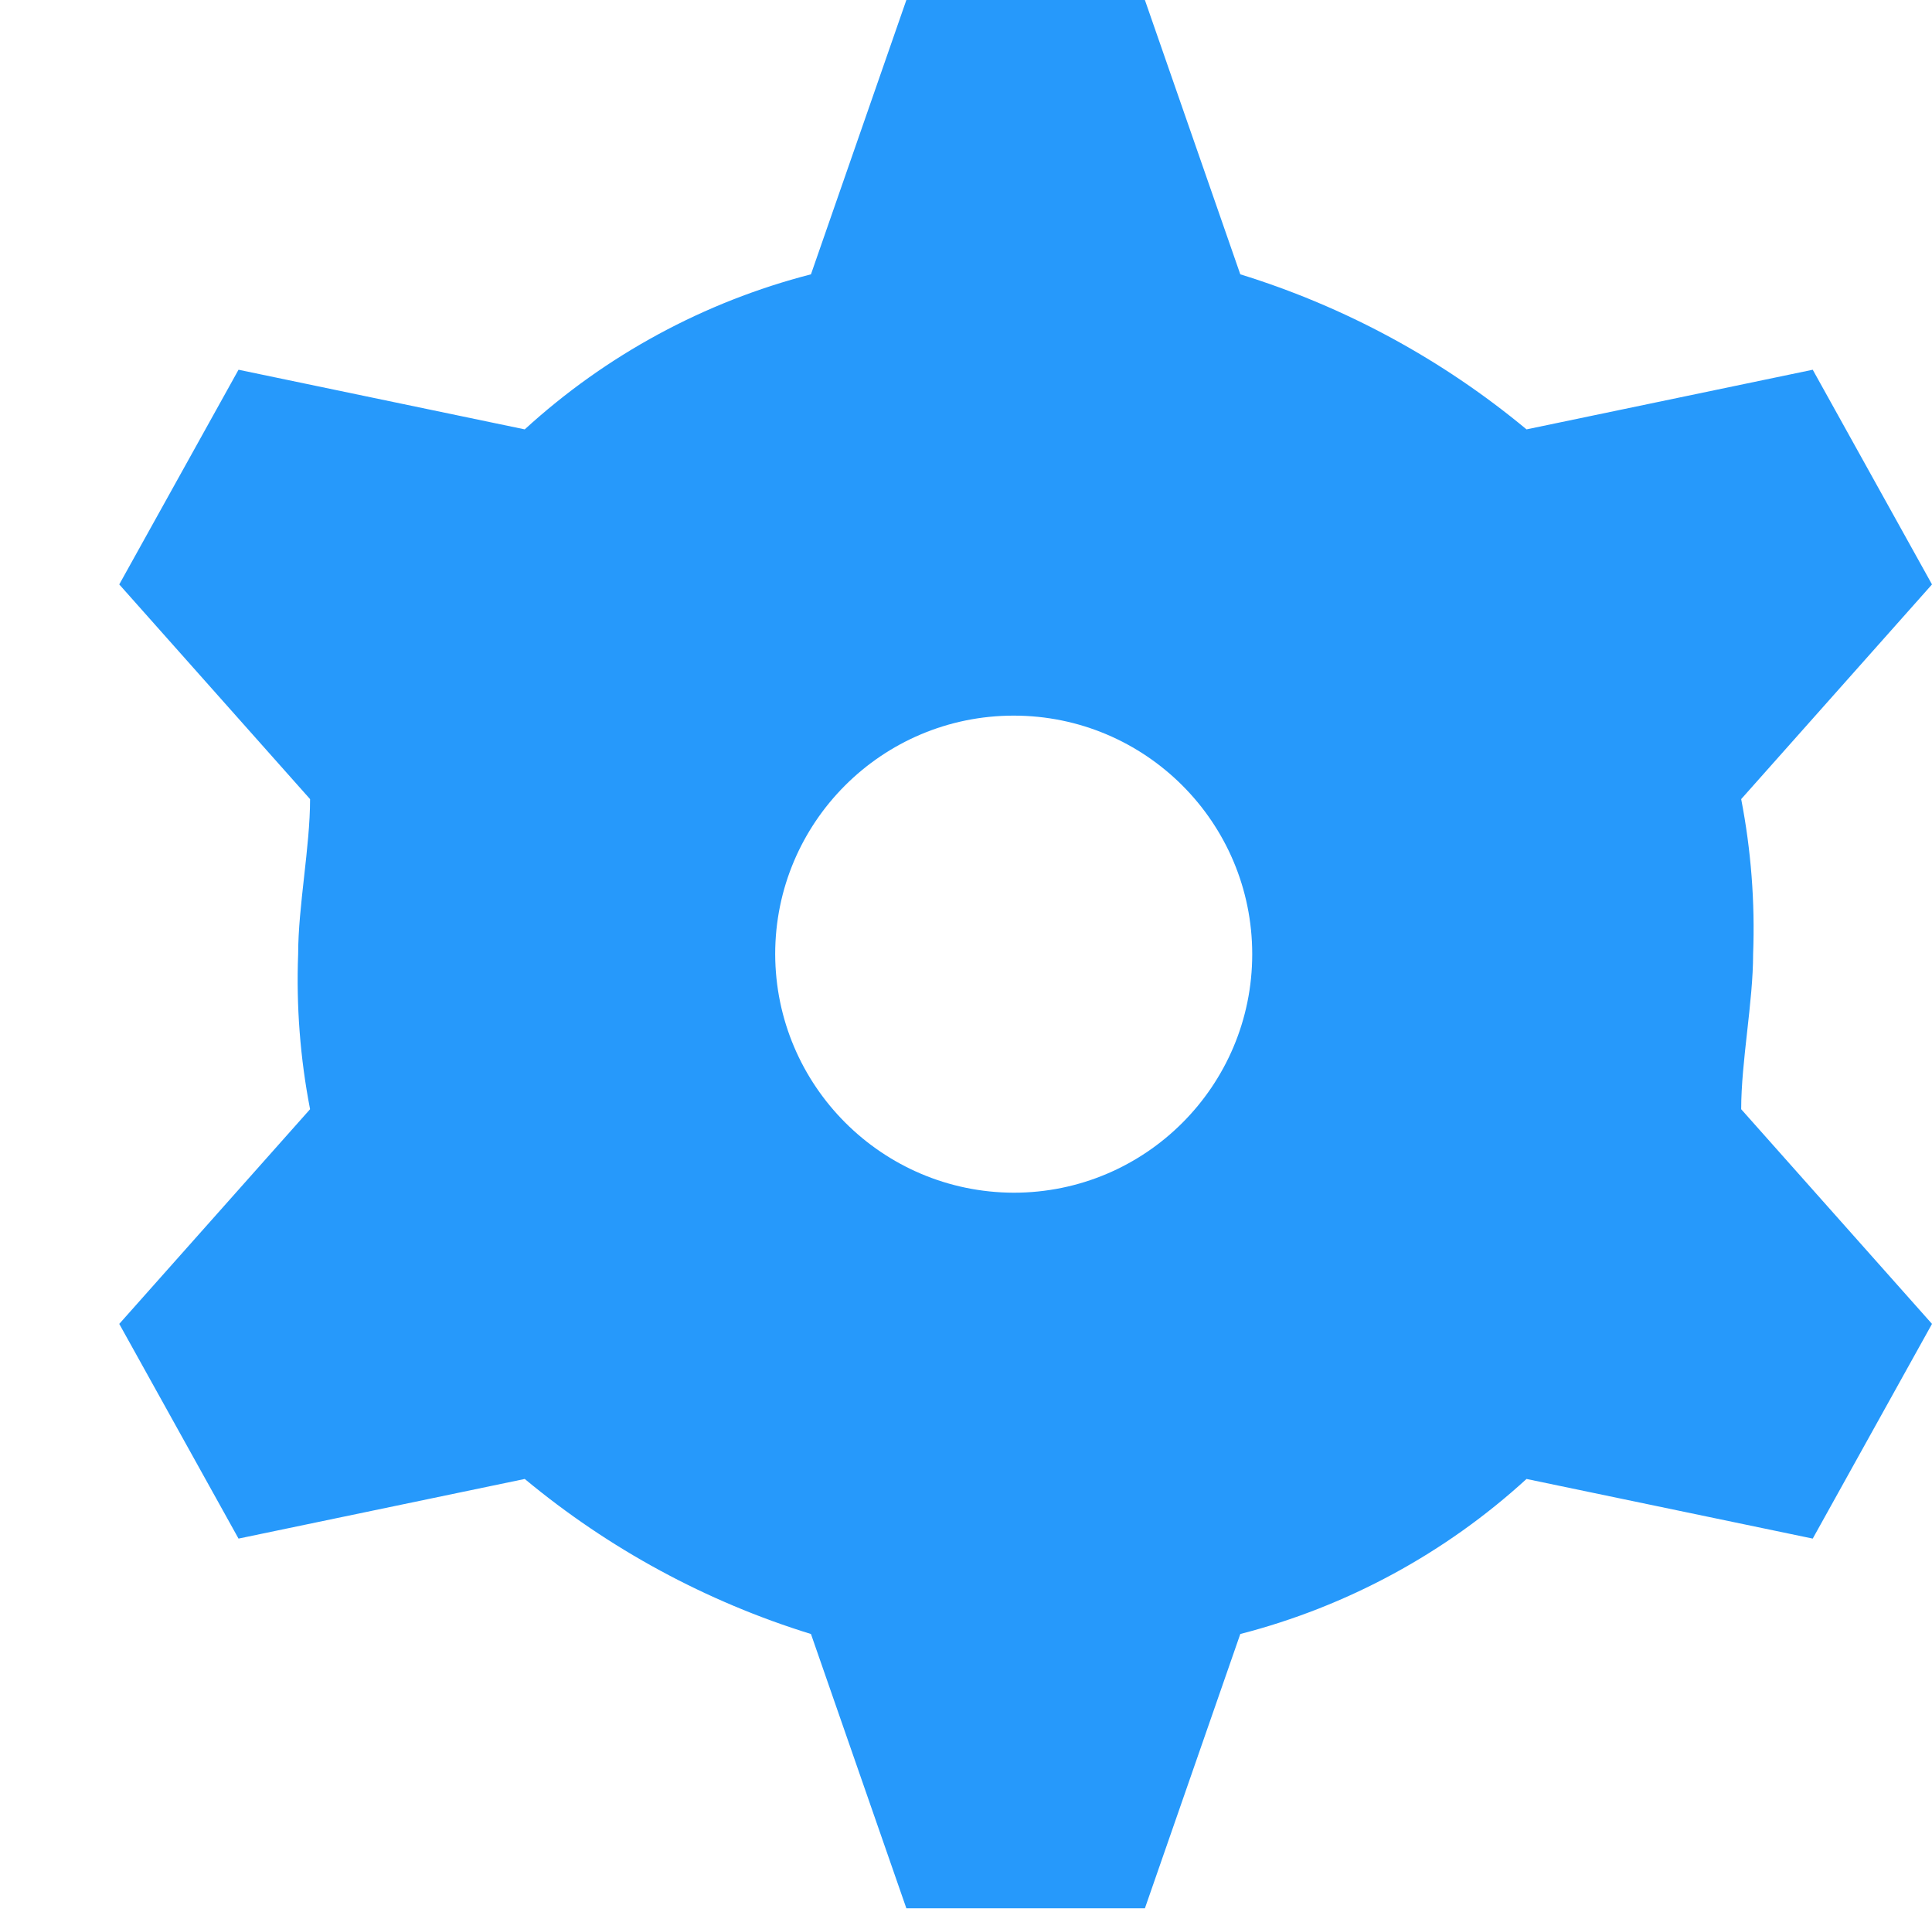
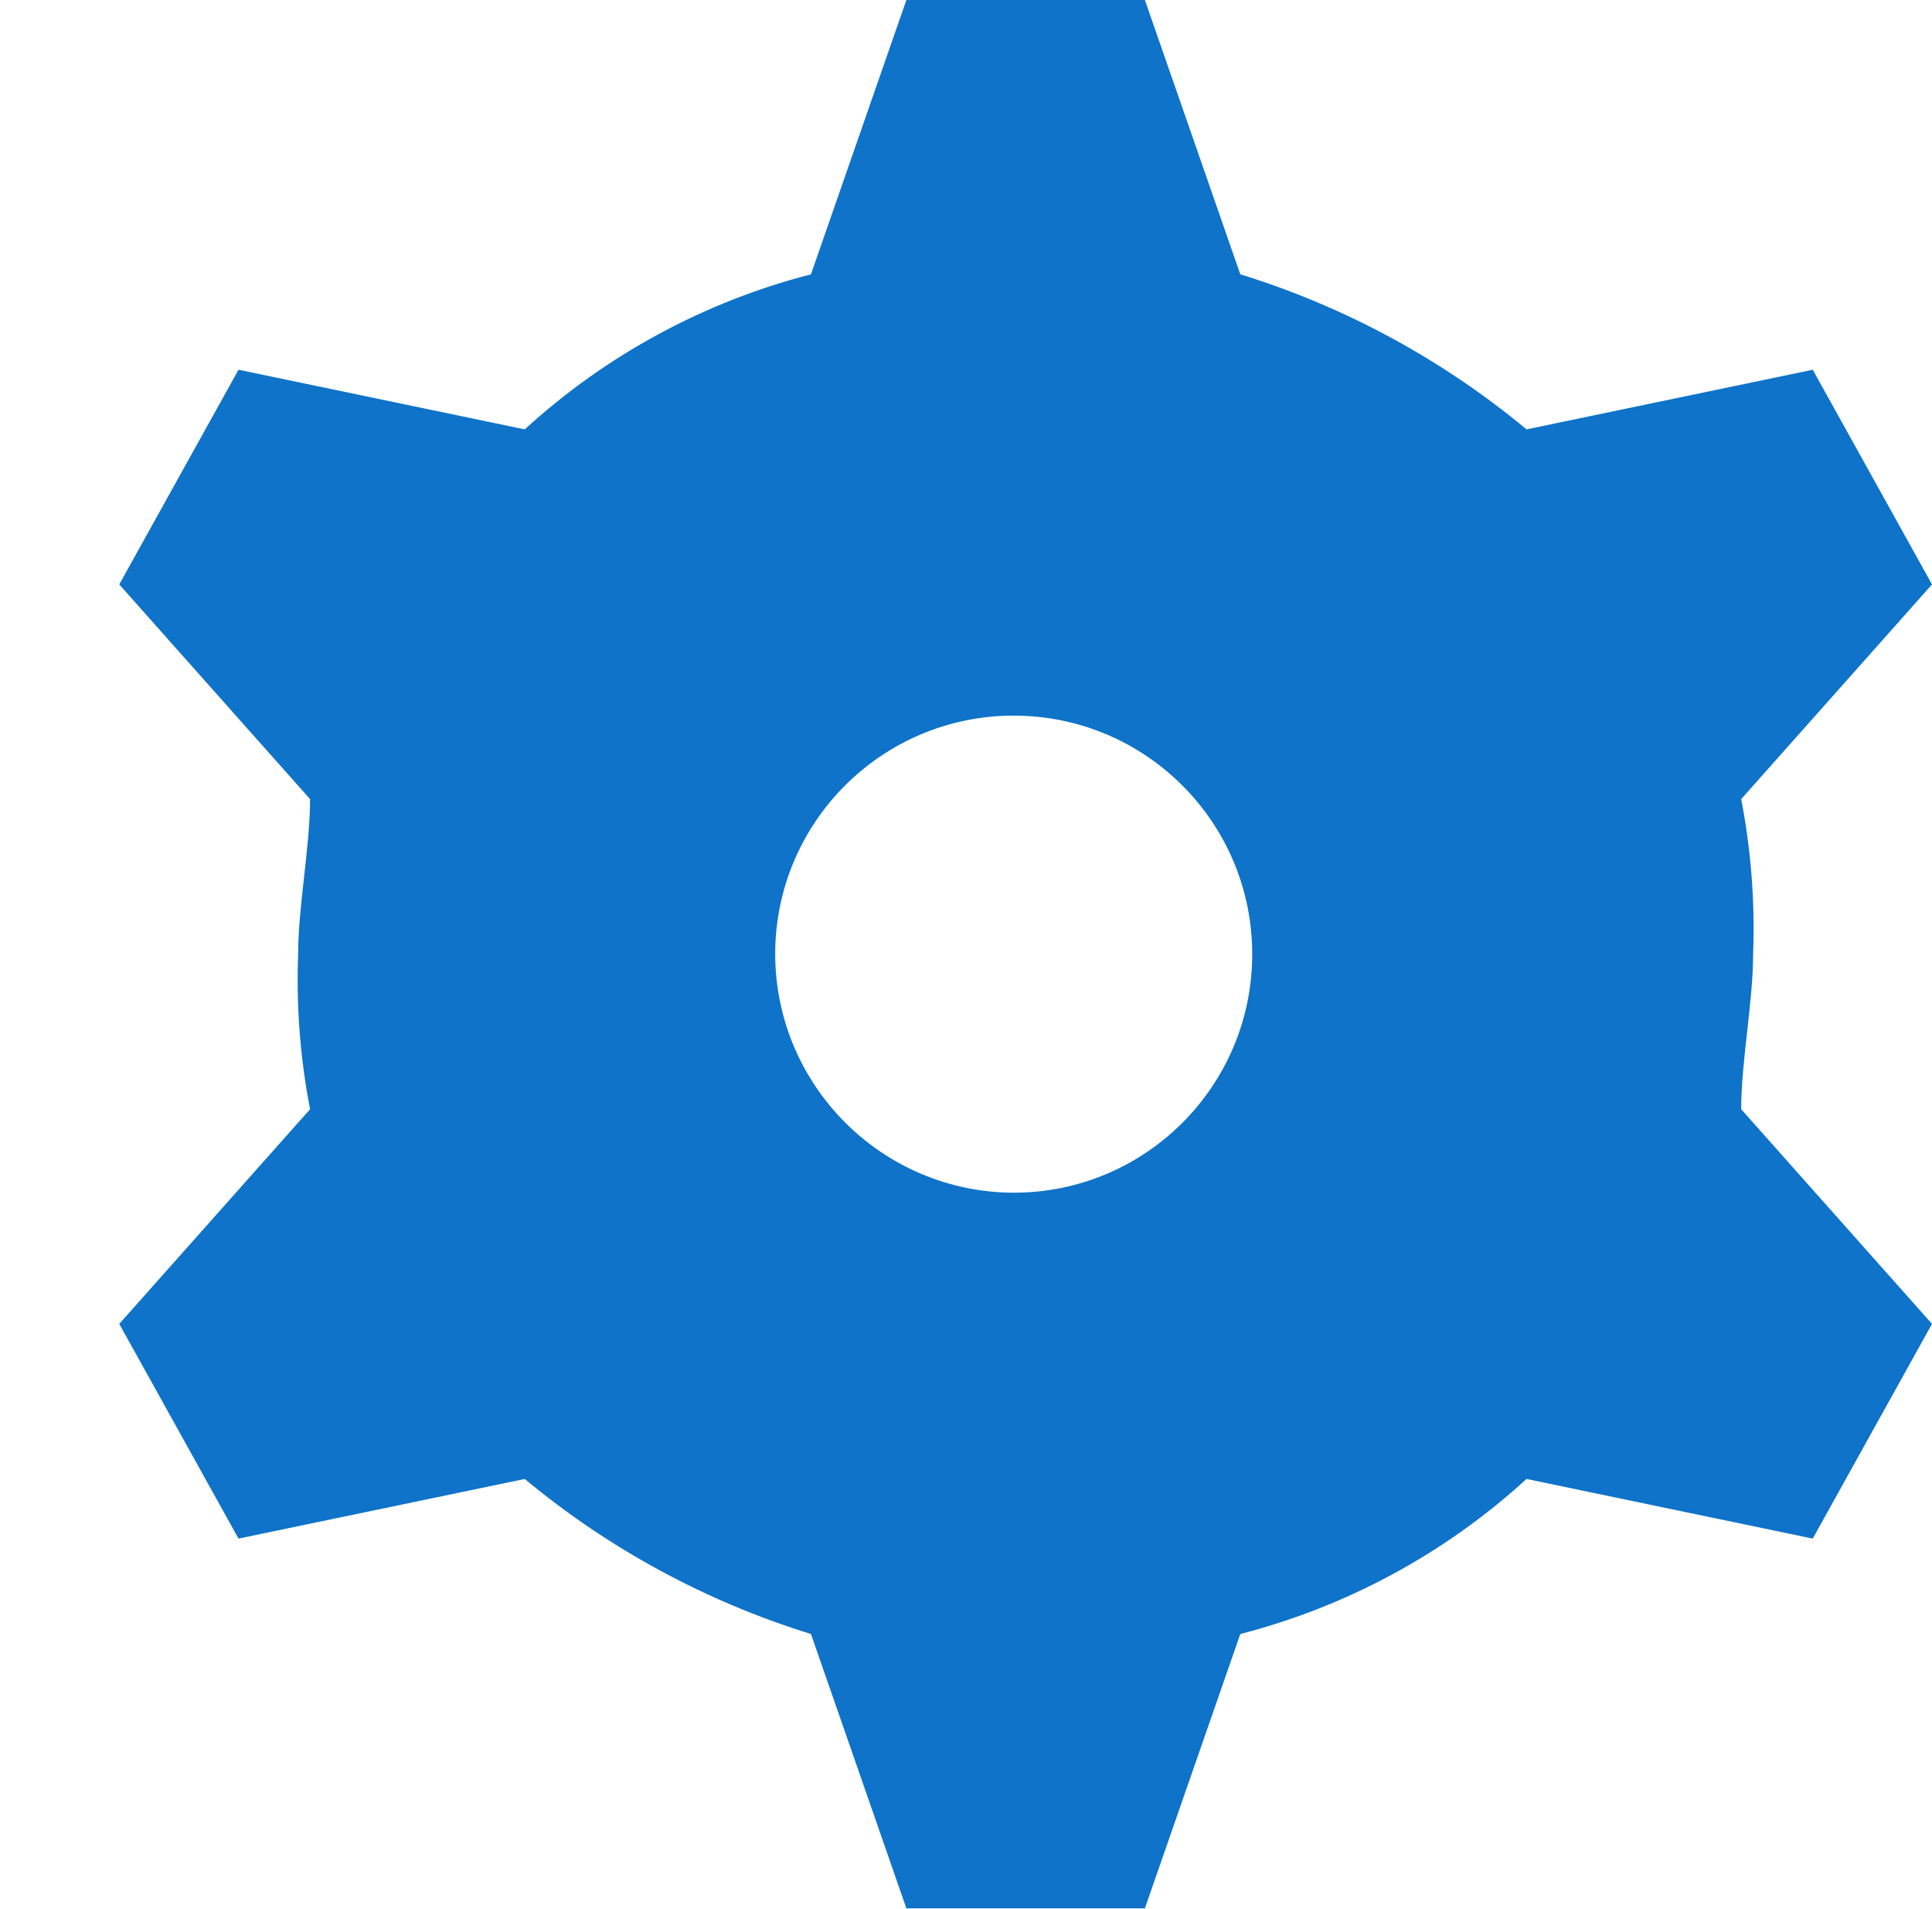
<svg xmlns="http://www.w3.org/2000/svg" id="gen-setting-icon" width="16.2" height="16" viewBox="0 0 16.2 16">
  <rect id="Rectangle_193" data-name="Rectangle 193" width="16" height="16" fill="none" />
-   <path id="Path_104" data-name="Path 104" d="M267.5,10a2,2,0,1,0-2-2A2.006,2.006,0,0,0,267.5,10Zm-4.1-6.4a5.64,5.64,0,0,1,2.4-1.3l.8-2.3h2l.8,2.3a6.983,6.983,0,0,1,2.4,1.3l2.4-.5,1,1.8-1.6,1.8a5.7,5.7,0,0,1,.1,1.3c0,.4-.1.9-.1,1.3l1.6,1.8-1,1.8-2.4-.5a5.64,5.64,0,0,1-2.4,1.3l-.8,2.3h-2l-.8-2.3a6.983,6.983,0,0,1-2.4-1.3l-2.4.5-1-1.8,1.6-1.8a5.7,5.7,0,0,1-.1-1.3c0-.4.1-.9.1-1.3L260,4.9l1-1.8Z" transform="translate(-259)" fill="#2699fb" />
+   <path id="Path_104" data-name="Path 104" d="M267.5,10a2,2,0,1,0-2-2A2.006,2.006,0,0,0,267.5,10Zm-4.1-6.4a5.64,5.64,0,0,1,2.4-1.3l.8-2.3h2l.8,2.3a6.983,6.983,0,0,1,2.4,1.3l2.4-.5,1,1.8-1.6,1.8a5.7,5.7,0,0,1,.1,1.3c0,.4-.1.9-.1,1.3l1.6,1.8-1,1.8-2.4-.5a5.64,5.64,0,0,1-2.4,1.3l-.8,2.3h-2l-.8-2.3a6.983,6.983,0,0,1-2.4-1.3l-2.4.5-1-1.8,1.6-1.8a5.7,5.7,0,0,1-.1-1.3c0-.4.1-.9.1-1.3L260,4.9l1-1.8Z" transform="translate(-259)" fill="#0E73C9" />
</svg>
